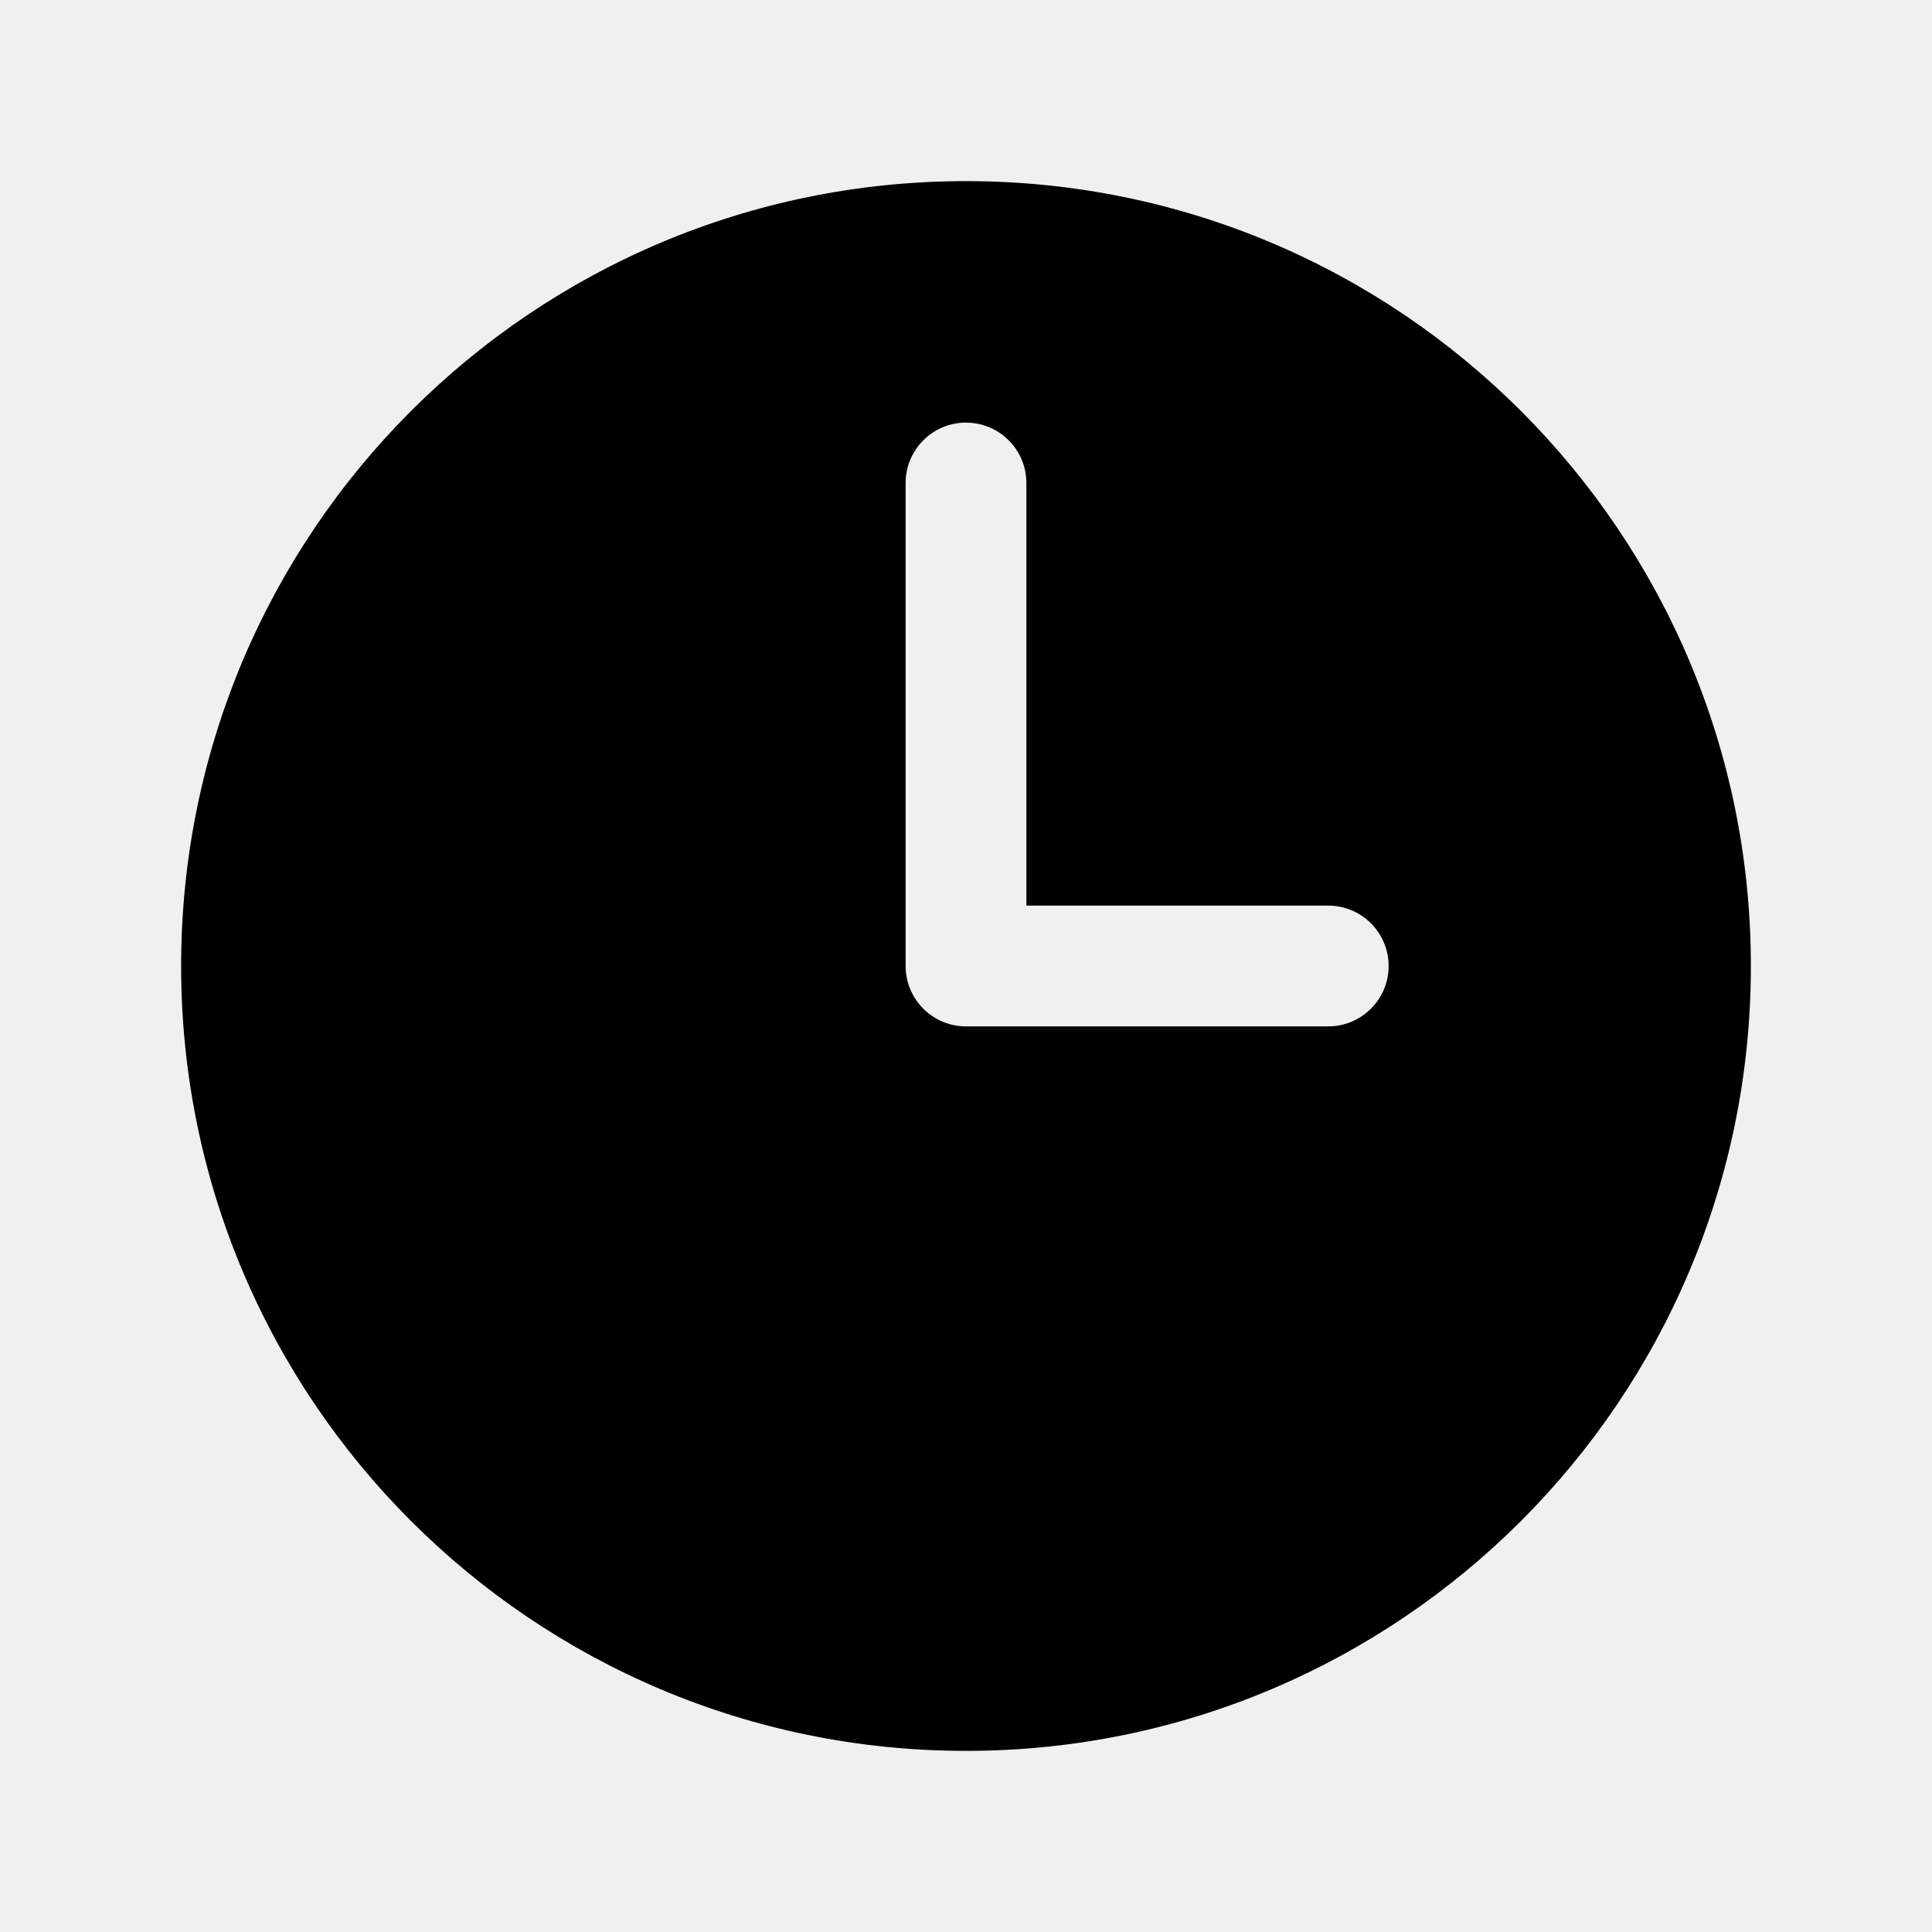
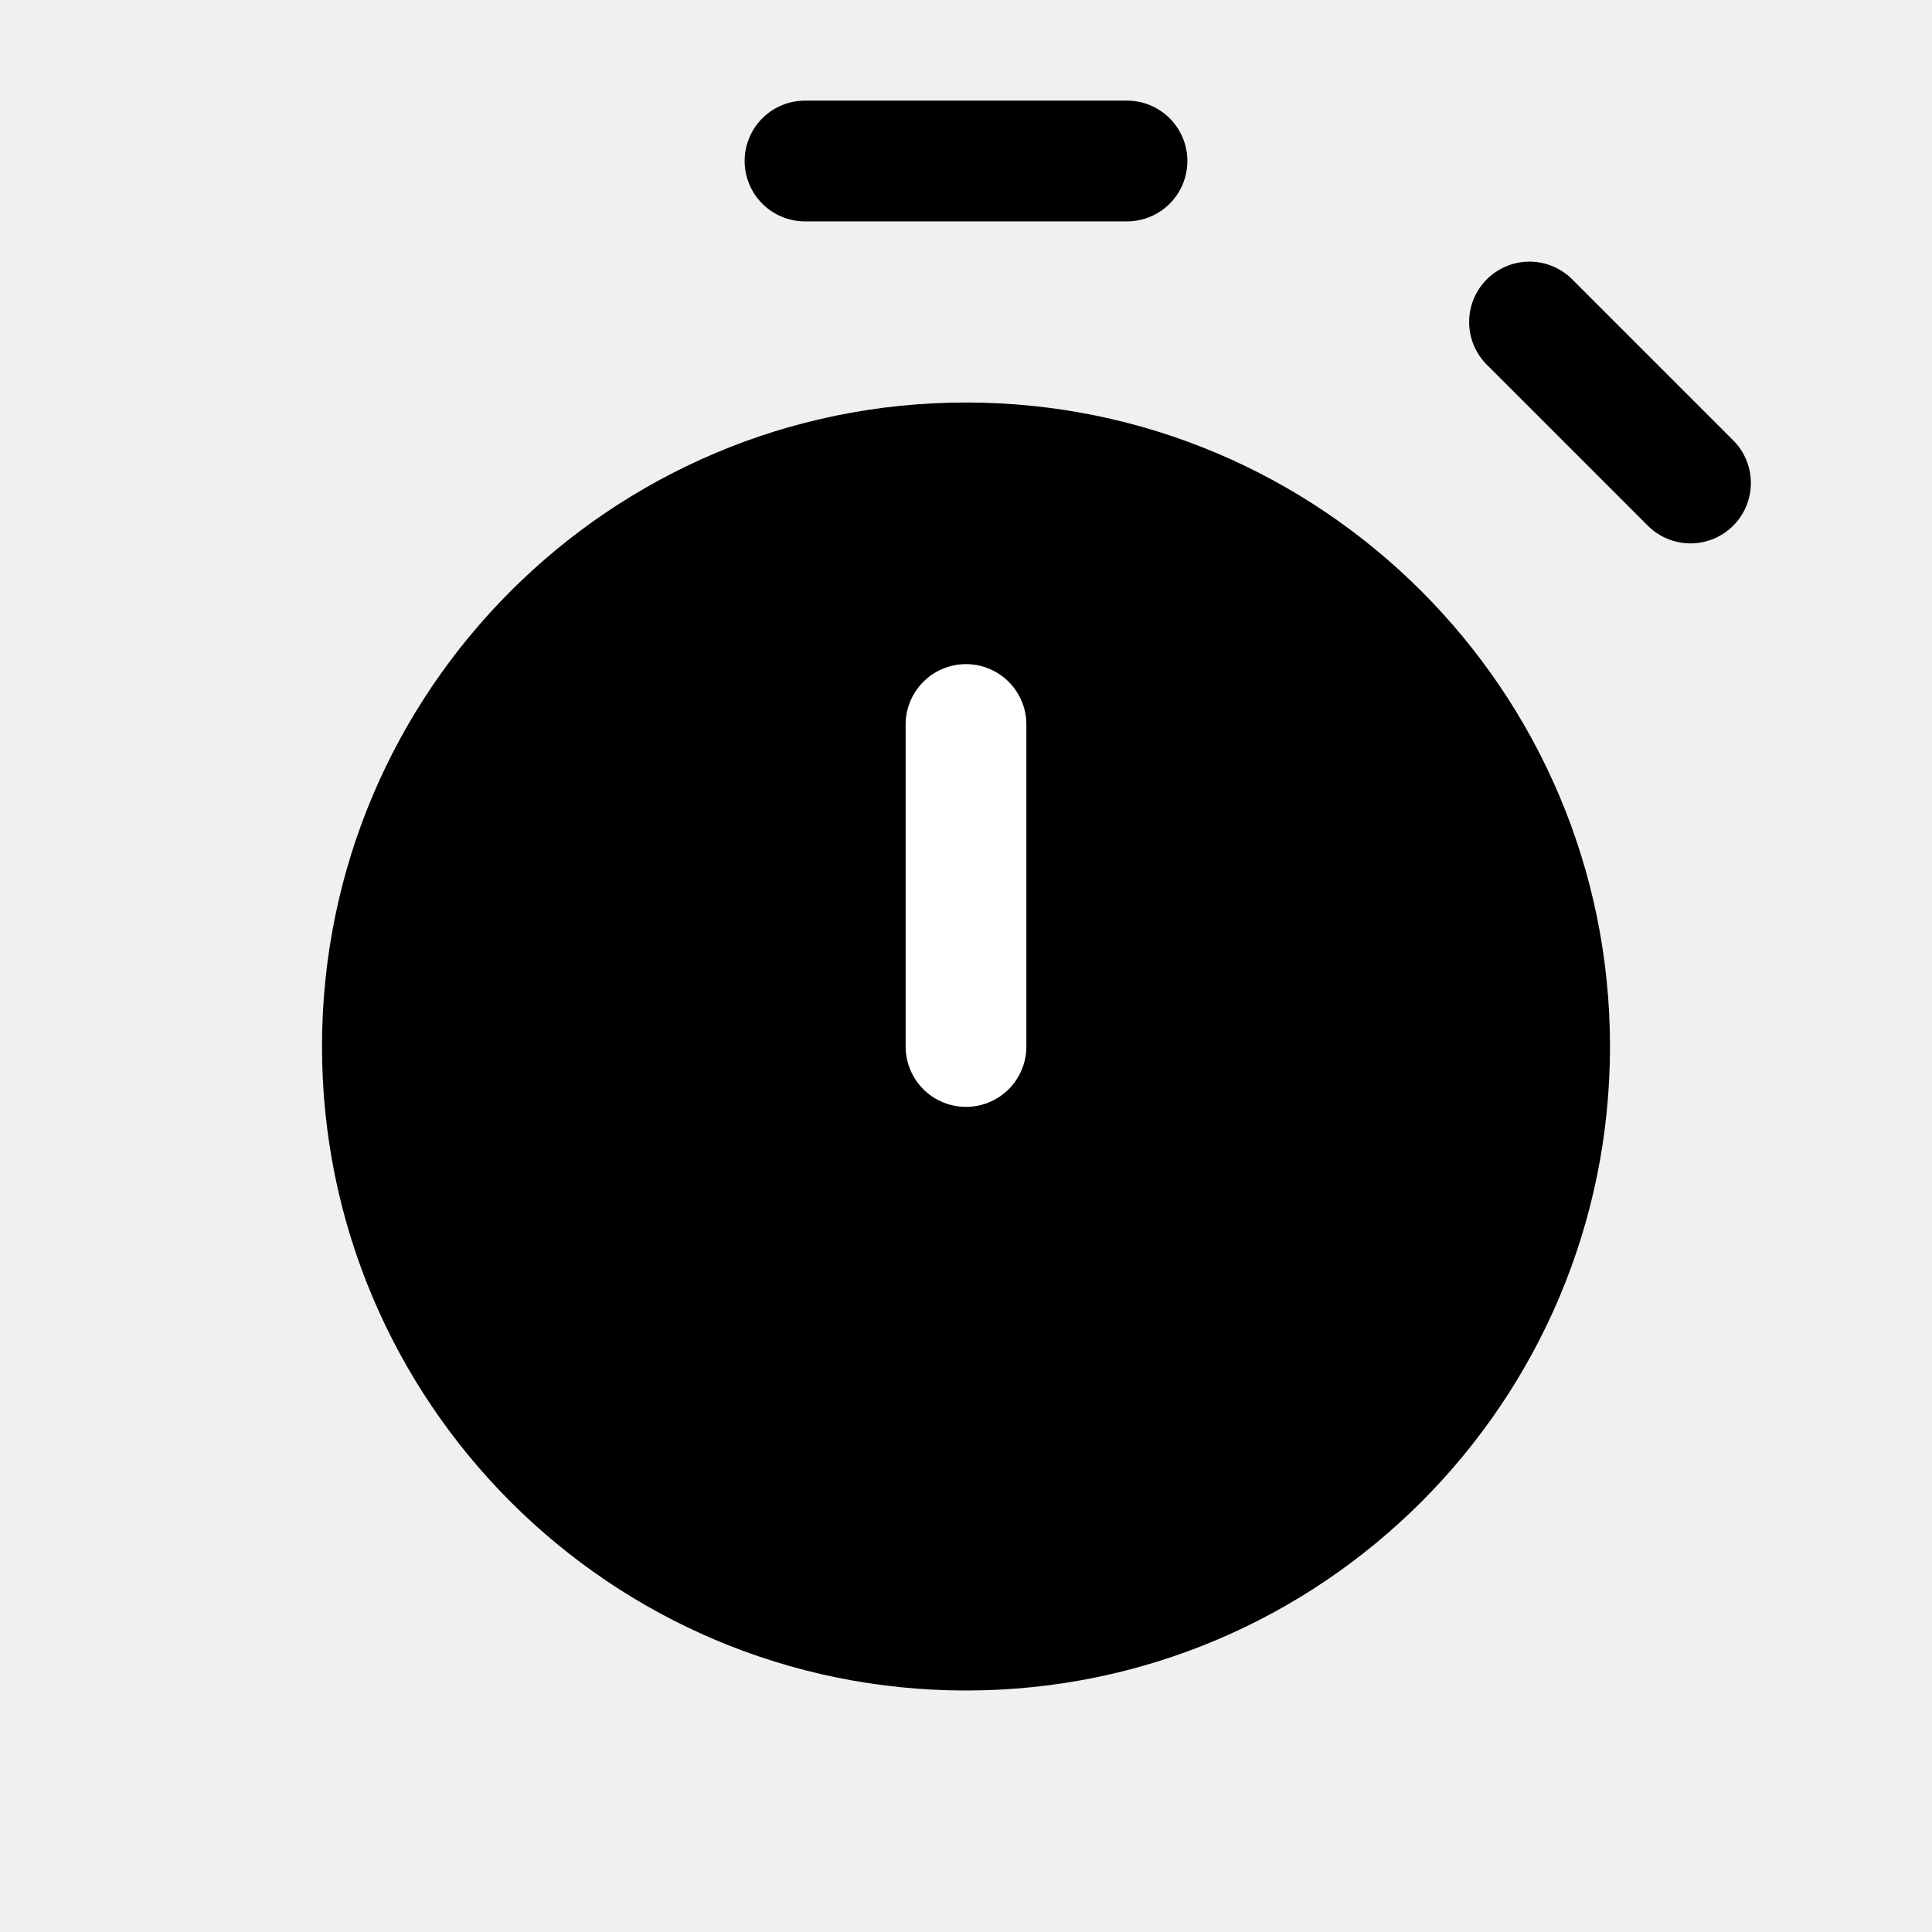
- <svg xmlns="http://www.w3.org/2000/svg" viewBox="0 0 24 24" fill="currentColor" class="w-6 h-6">
-   <path fill-rule="evenodd" d="M12 2.25c-5.385 0-9.75 4.365-9.75 9.75s4.365 9.75 9.75 9.75 9.75-4.365 9.75-9.75S17.385 2.25 12 2.25zM12.75 6a.75.75 0 00-1.5 0v6c0 .414.336.75.75.75h4.5a.75.75 0 000-1.5h-3.75V6z" clip-rule="evenodd" />
+ <svg xmlns="http://www.w3.org/2000/svg" viewBox="0 0 24 24" fill="none">
+   <path d="M12 21C7.582 21 4 17.418 4 13C4 8.582 7.582 5 12 5C16.418 5 20 8.582 20 13C20 17.418 16.418 21 12 21Z" fill="black" />
+   <path d="M21 6L19 4M10 2H14" stroke="currentColor" stroke-width="1.5" stroke-linecap="round" stroke-linejoin="round" />
+   <path d="M12 13V9" stroke="white" stroke-width="1.5" stroke-linecap="round" stroke-linejoin="round" />
</svg>
